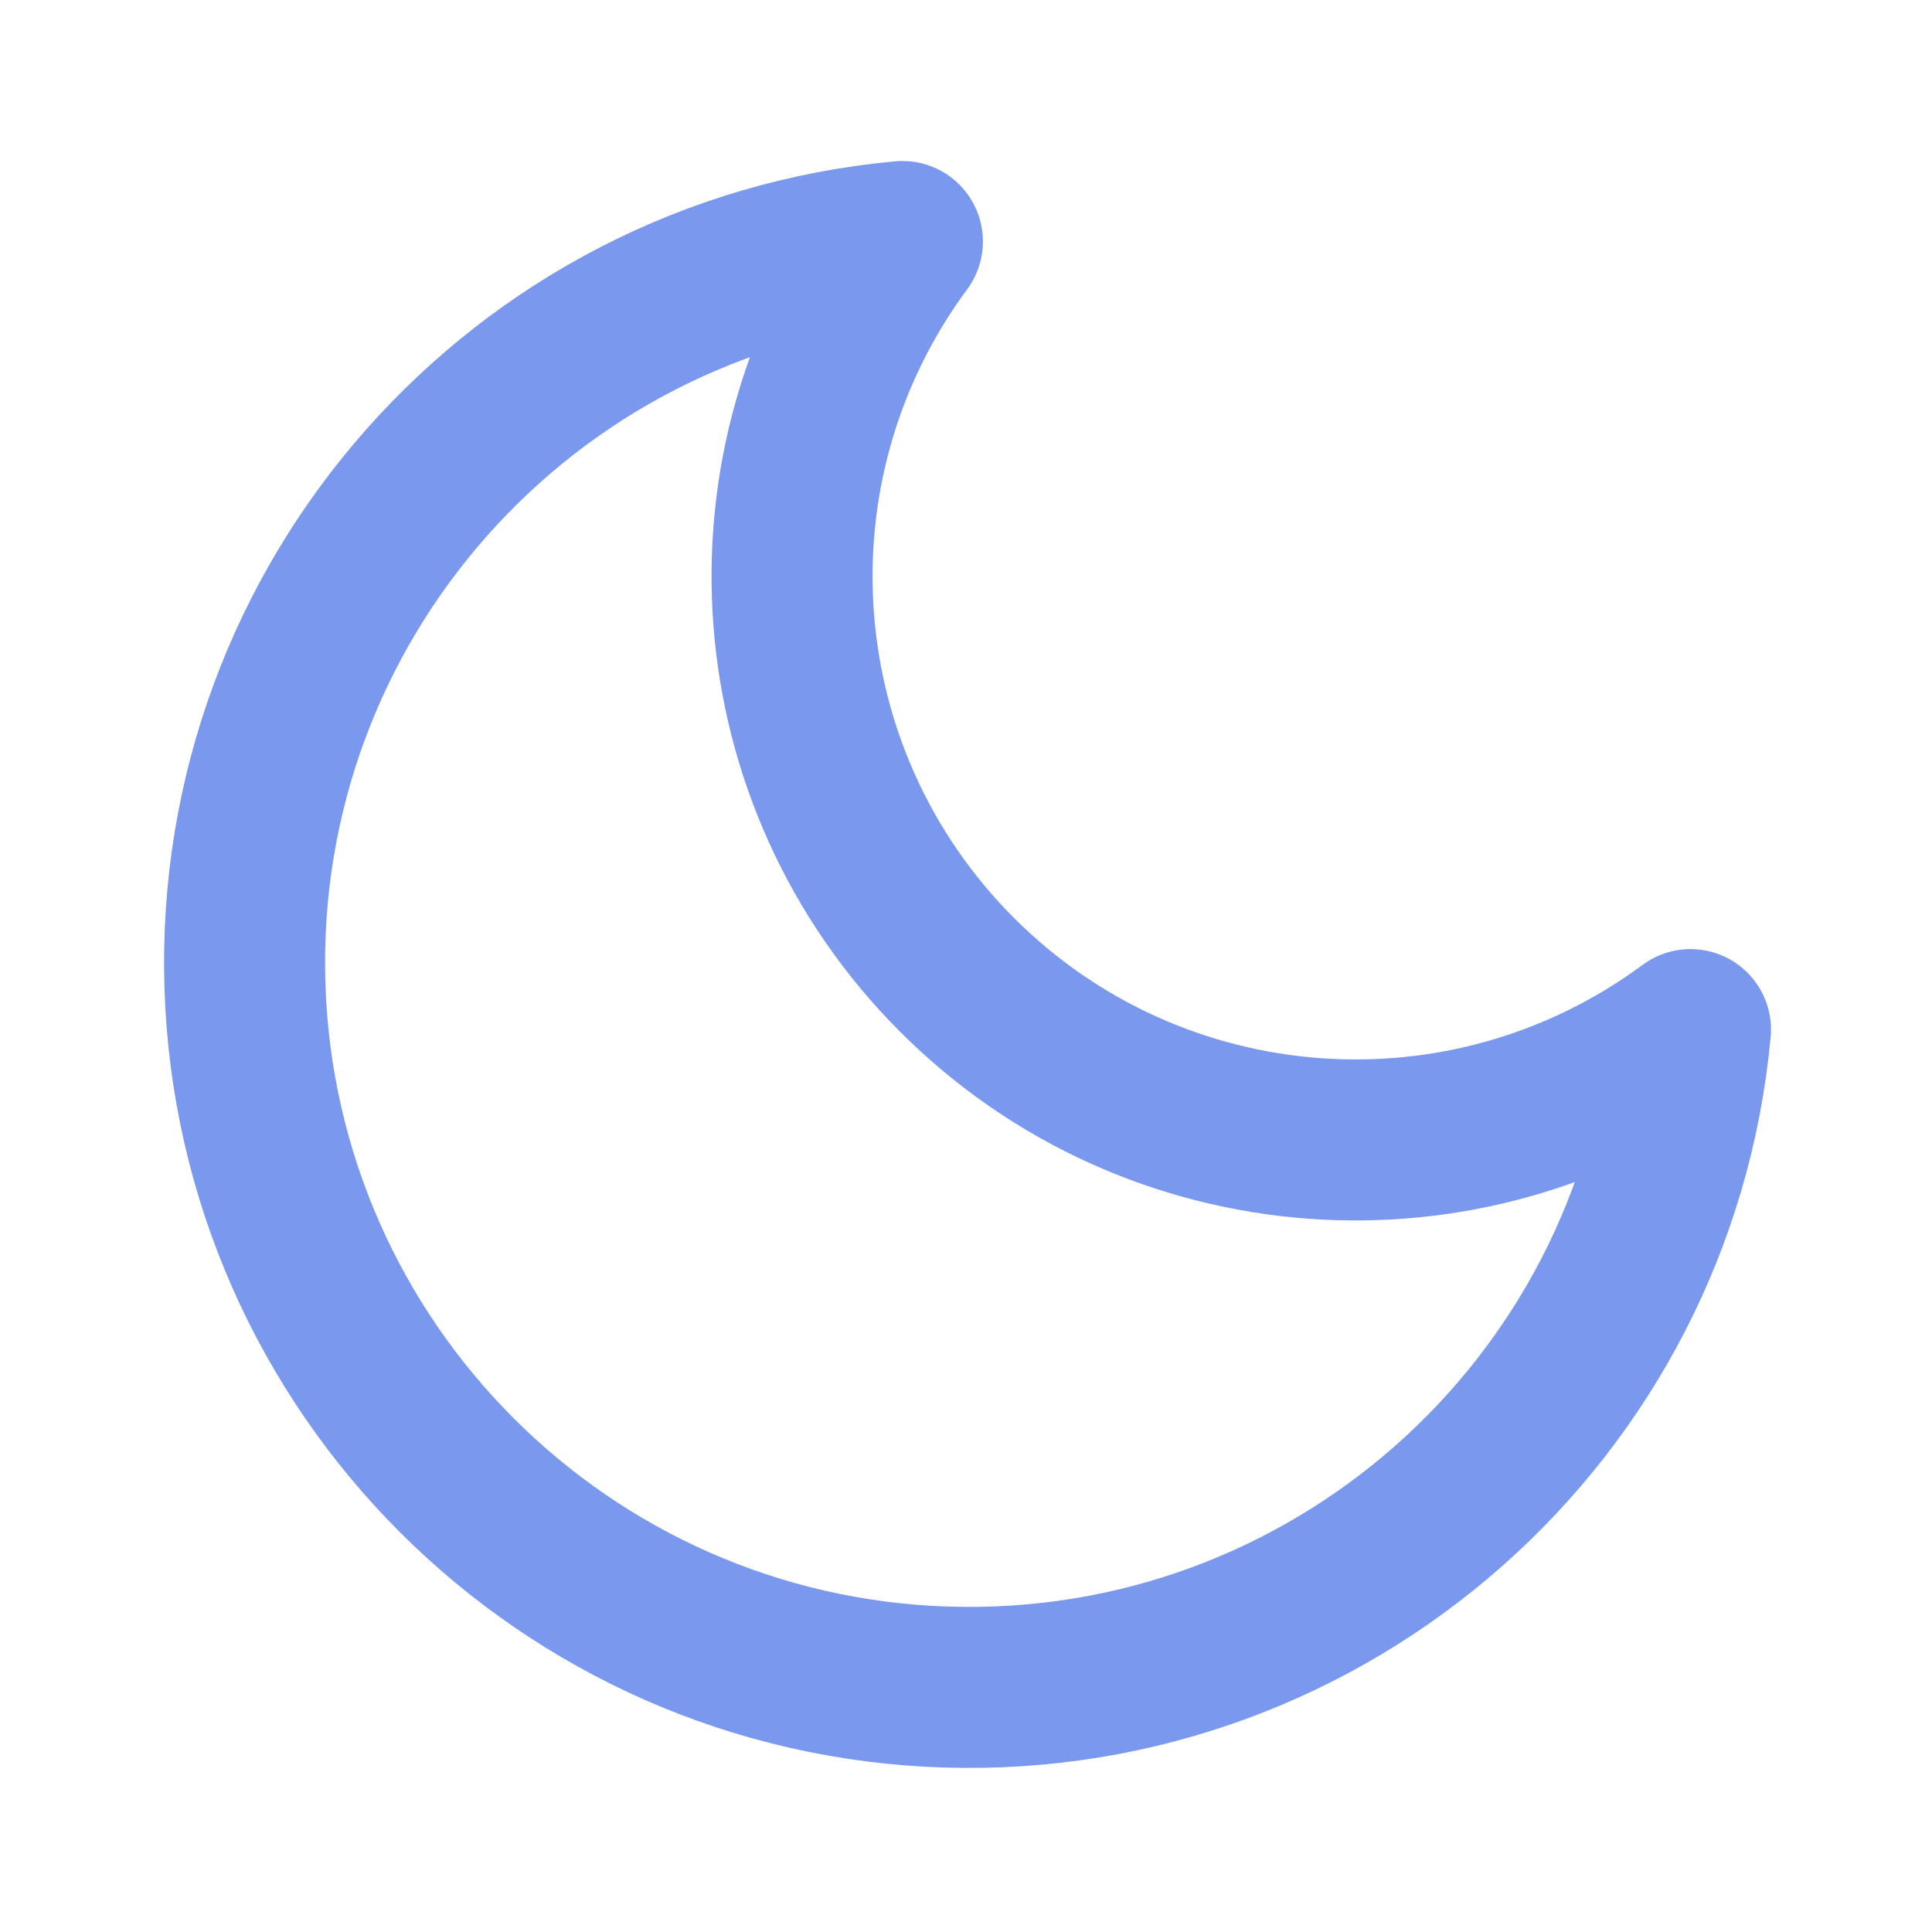
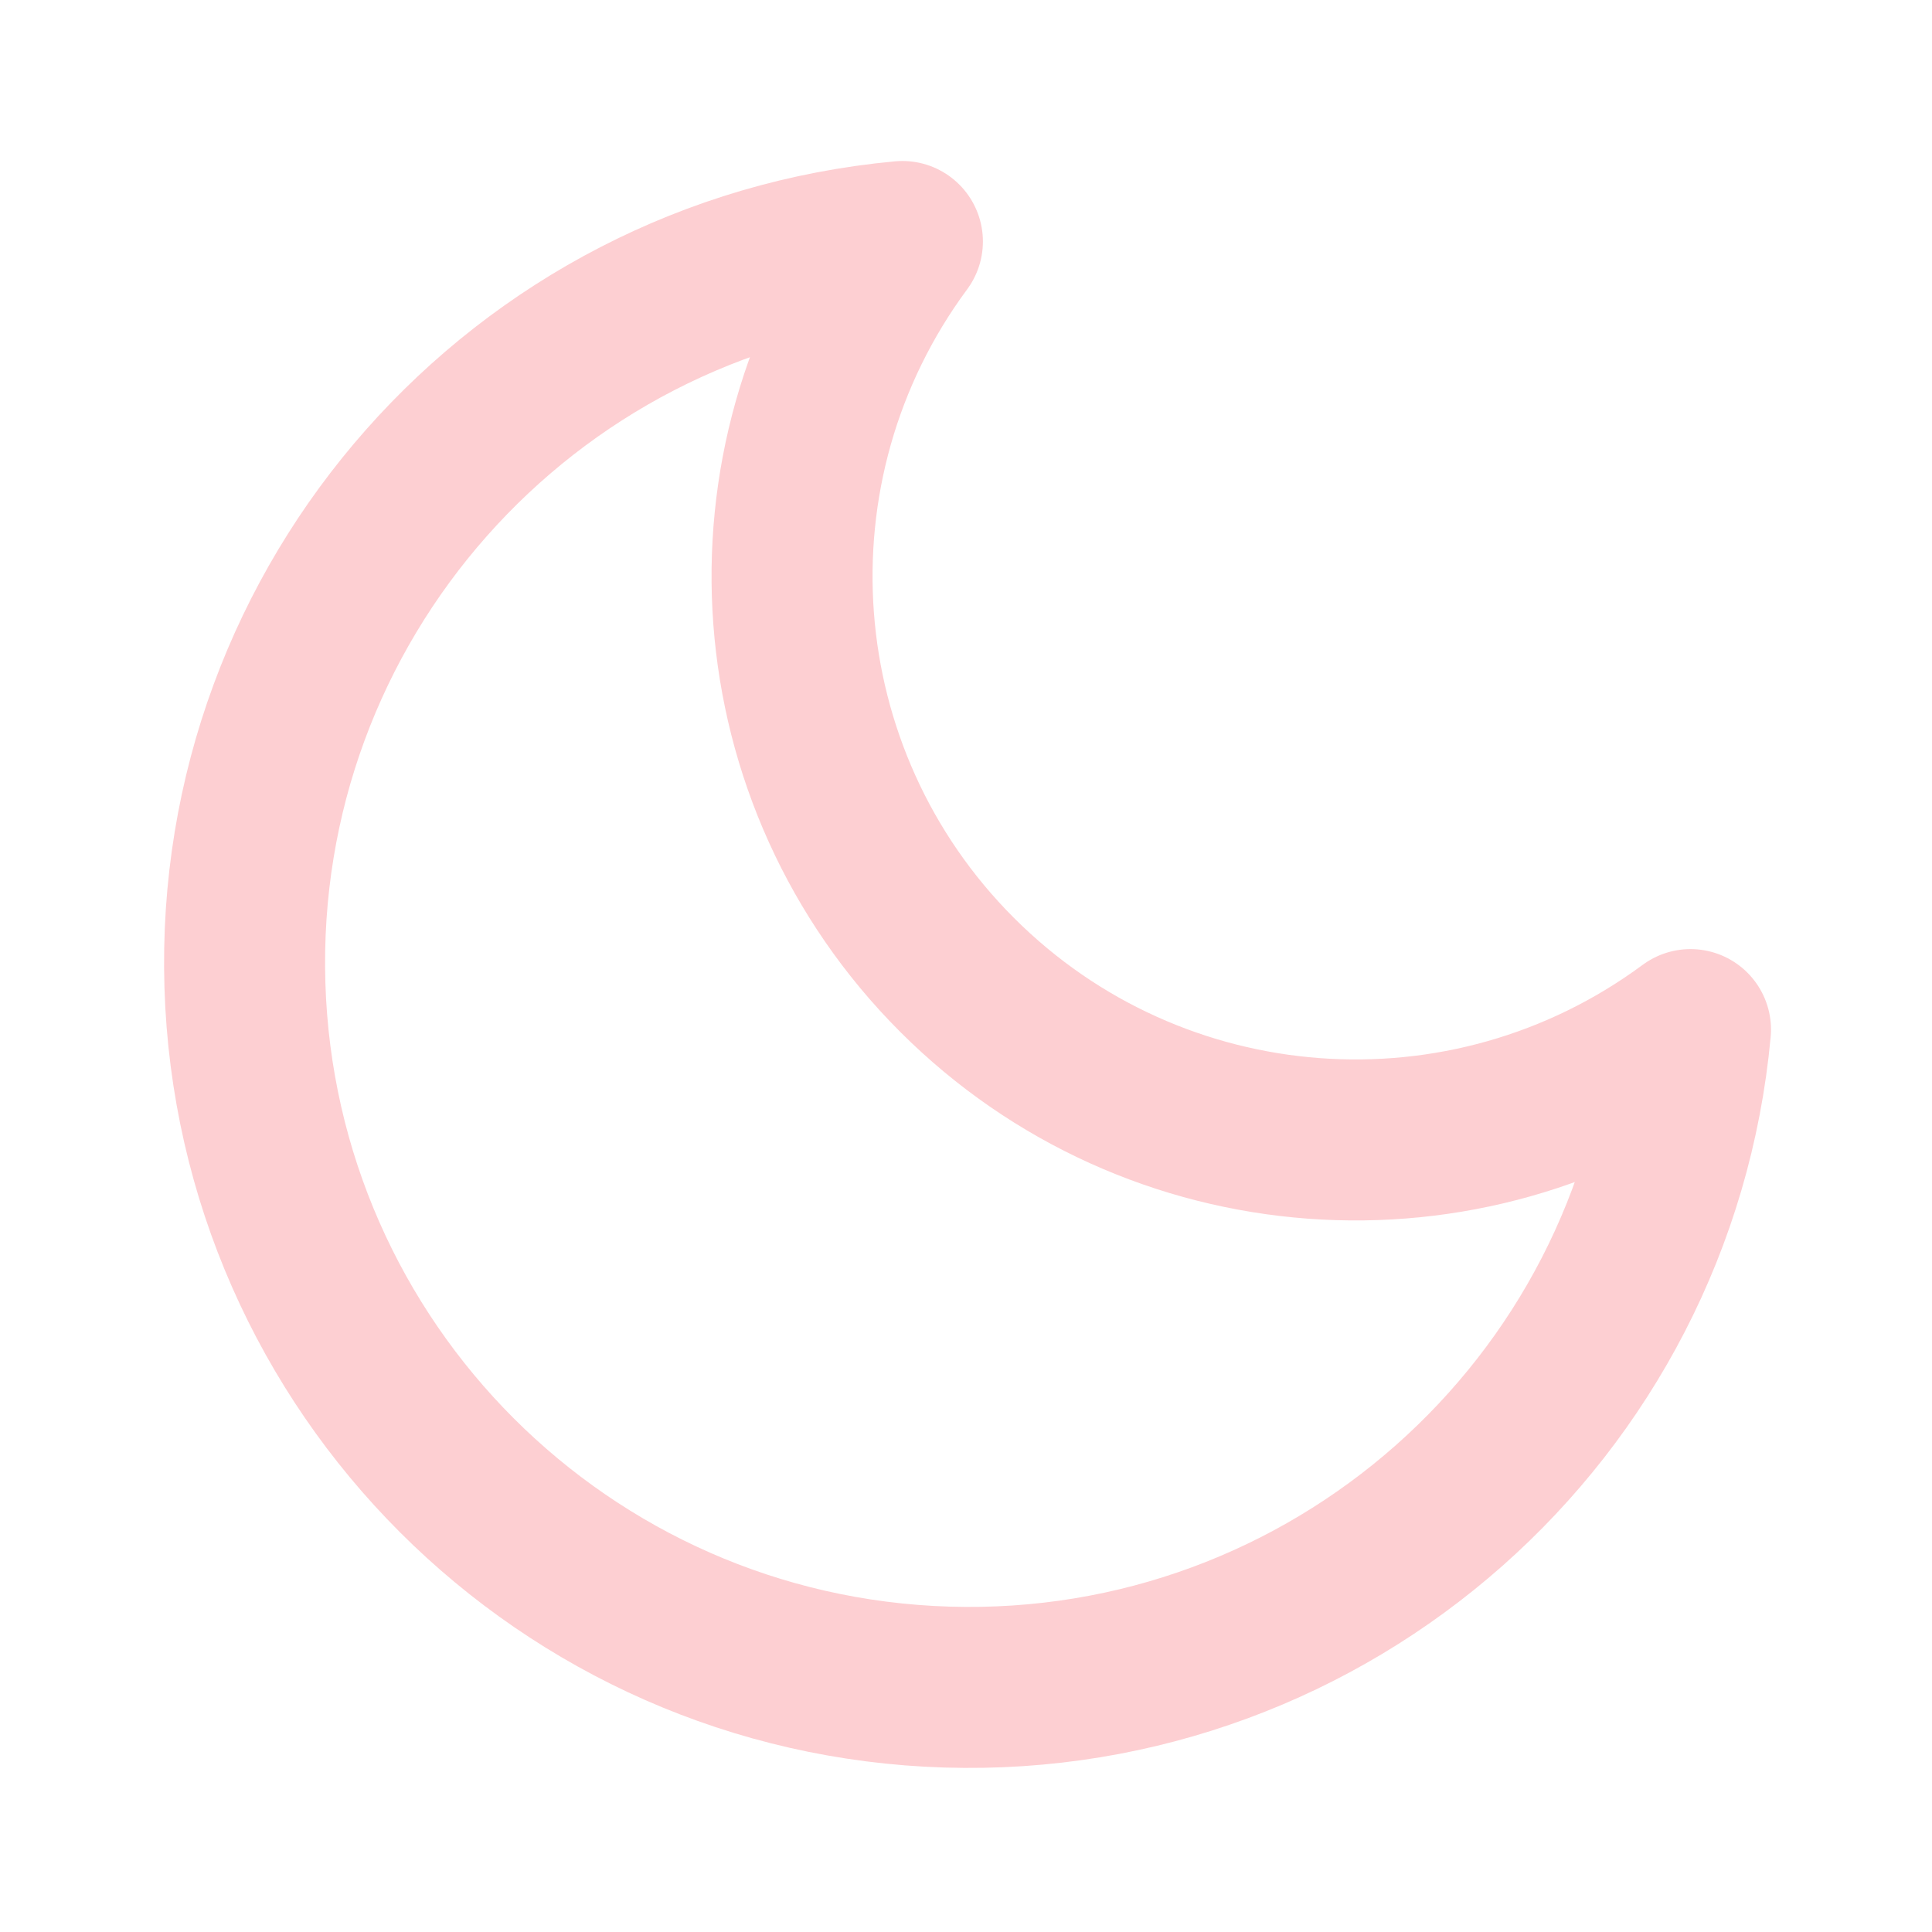
- <svg xmlns="http://www.w3.org/2000/svg" width="40" height="40" viewBox="0 0 24 24" fill="none" stroke="#7998EE" stroke-width="2" stroke-linecap="round" stroke-linejoin="round" class="feather feather-moon">
+ <svg xmlns="http://www.w3.org/2000/svg" width="40" height="40" viewBox="0 0 24 24" fill="none" stroke="#FDCFD2" stroke-width="2" stroke-linecap="round" stroke-linejoin="round" class="feather feather-moon">
  <path d="M21 12.79A9 9 0 1 1 11.21 3 7 7 0 0 0 21 12.79z" />
</svg>
